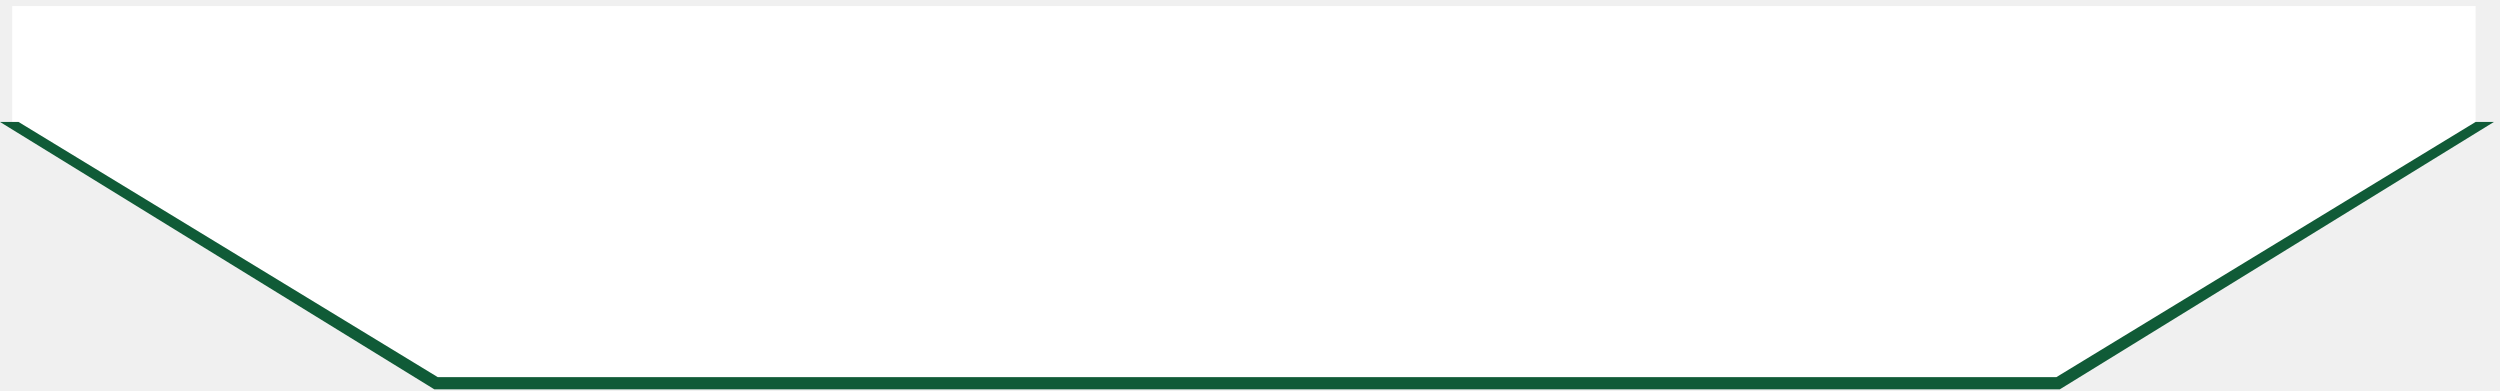
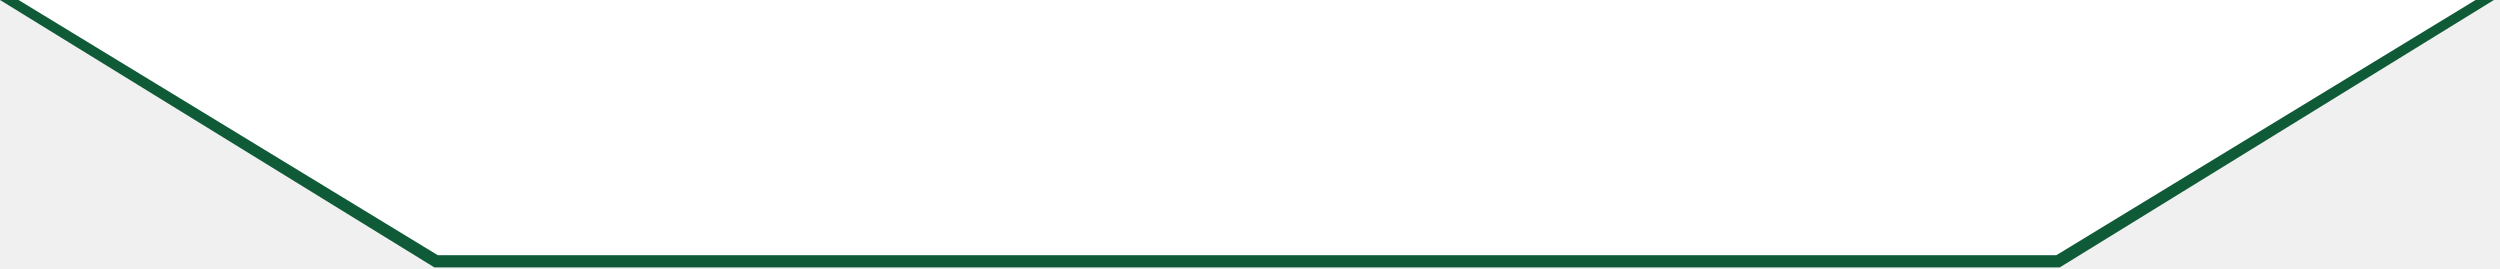
- <svg xmlns="http://www.w3.org/2000/svg" width="205" height="32" viewBox="0 0 205 32" fill="none">
-   <path d="M35.5 31L1 10V0.5H203V10L168.5 31H35.5Z" fill="white" />
-   <path d="M204.5 10L169.02 31.854L168.9 31.927H35.619L35.5 31.854L0 10H1.52L35.899 30.927H168.62L203 10H204.5Z" fill="#105B37" />
+ <svg xmlns="http://www.w3.org/2000/svg" width="205" height="22" viewBox="0 0 205 22" fill="none">
+   <path d="M35.5 21L1 0H203L168.5 21H35.5Z" fill="white" />
+   <path d="M204.5 0L169.02 21.854L168.9 21.927H35.619L35.5 21.854L0 0H1.52L35.899 20.927H168.62L203 0H204.5Z" fill="#105B37" />
</svg>
